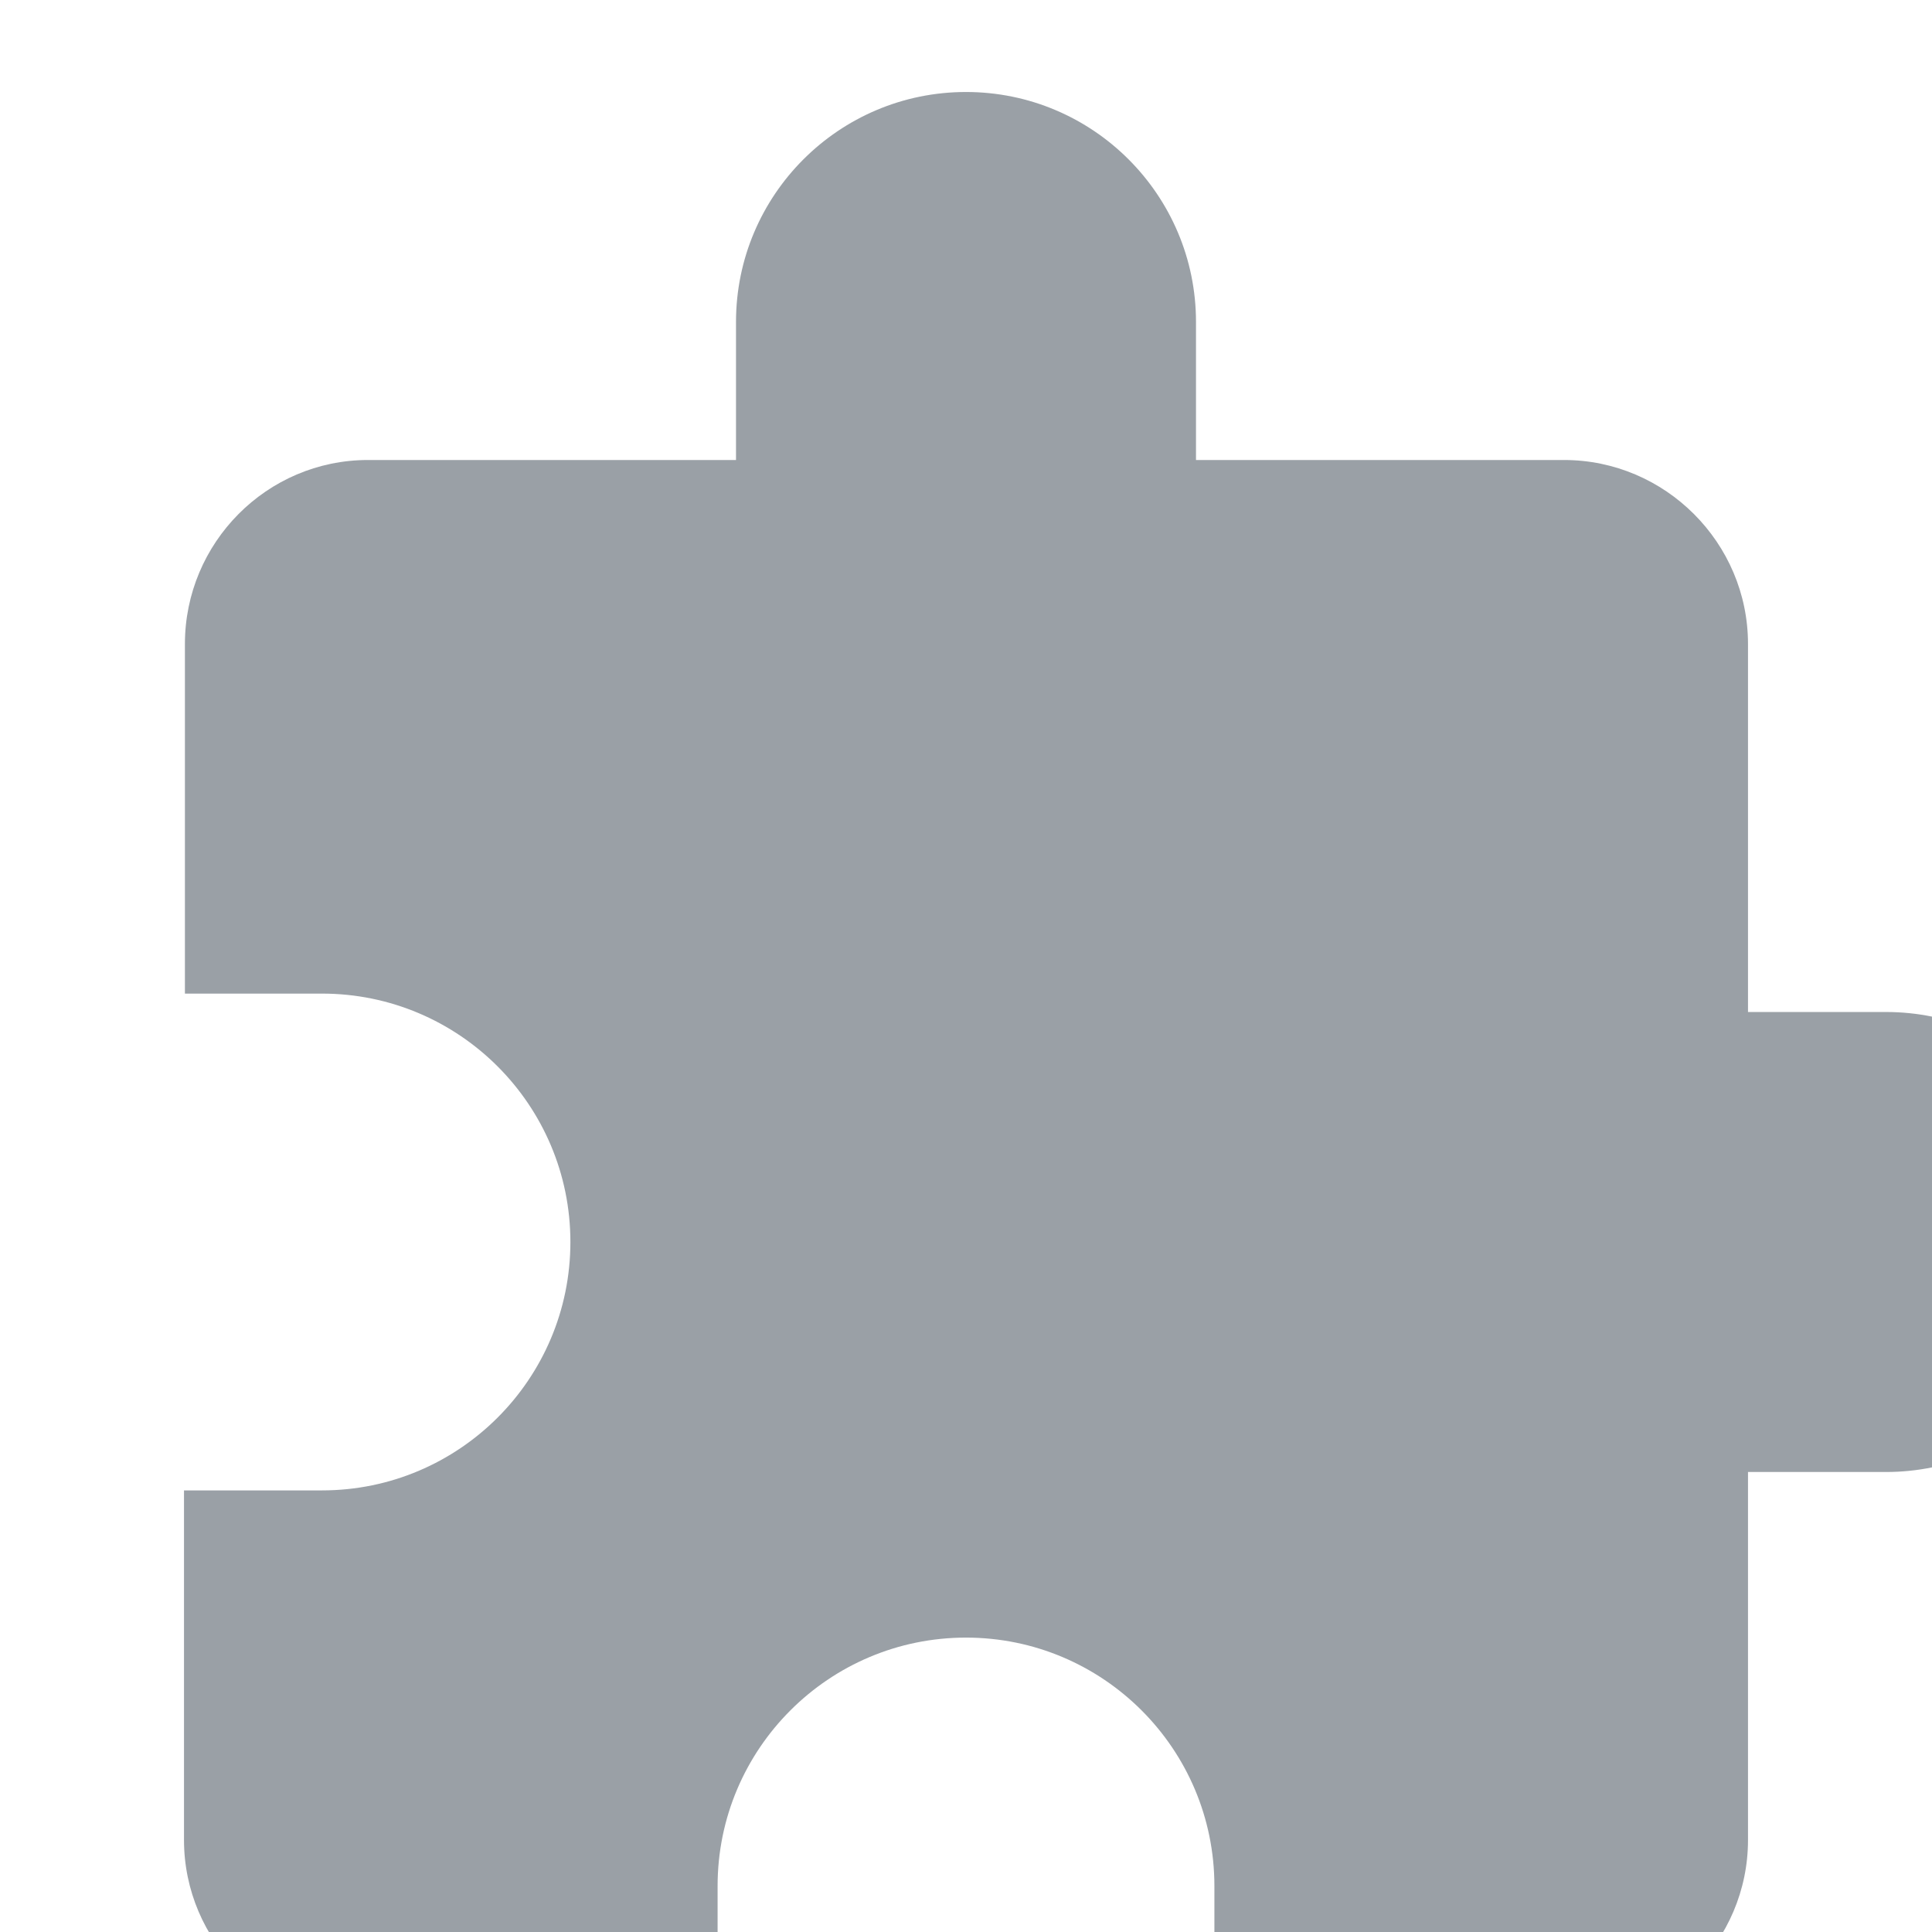
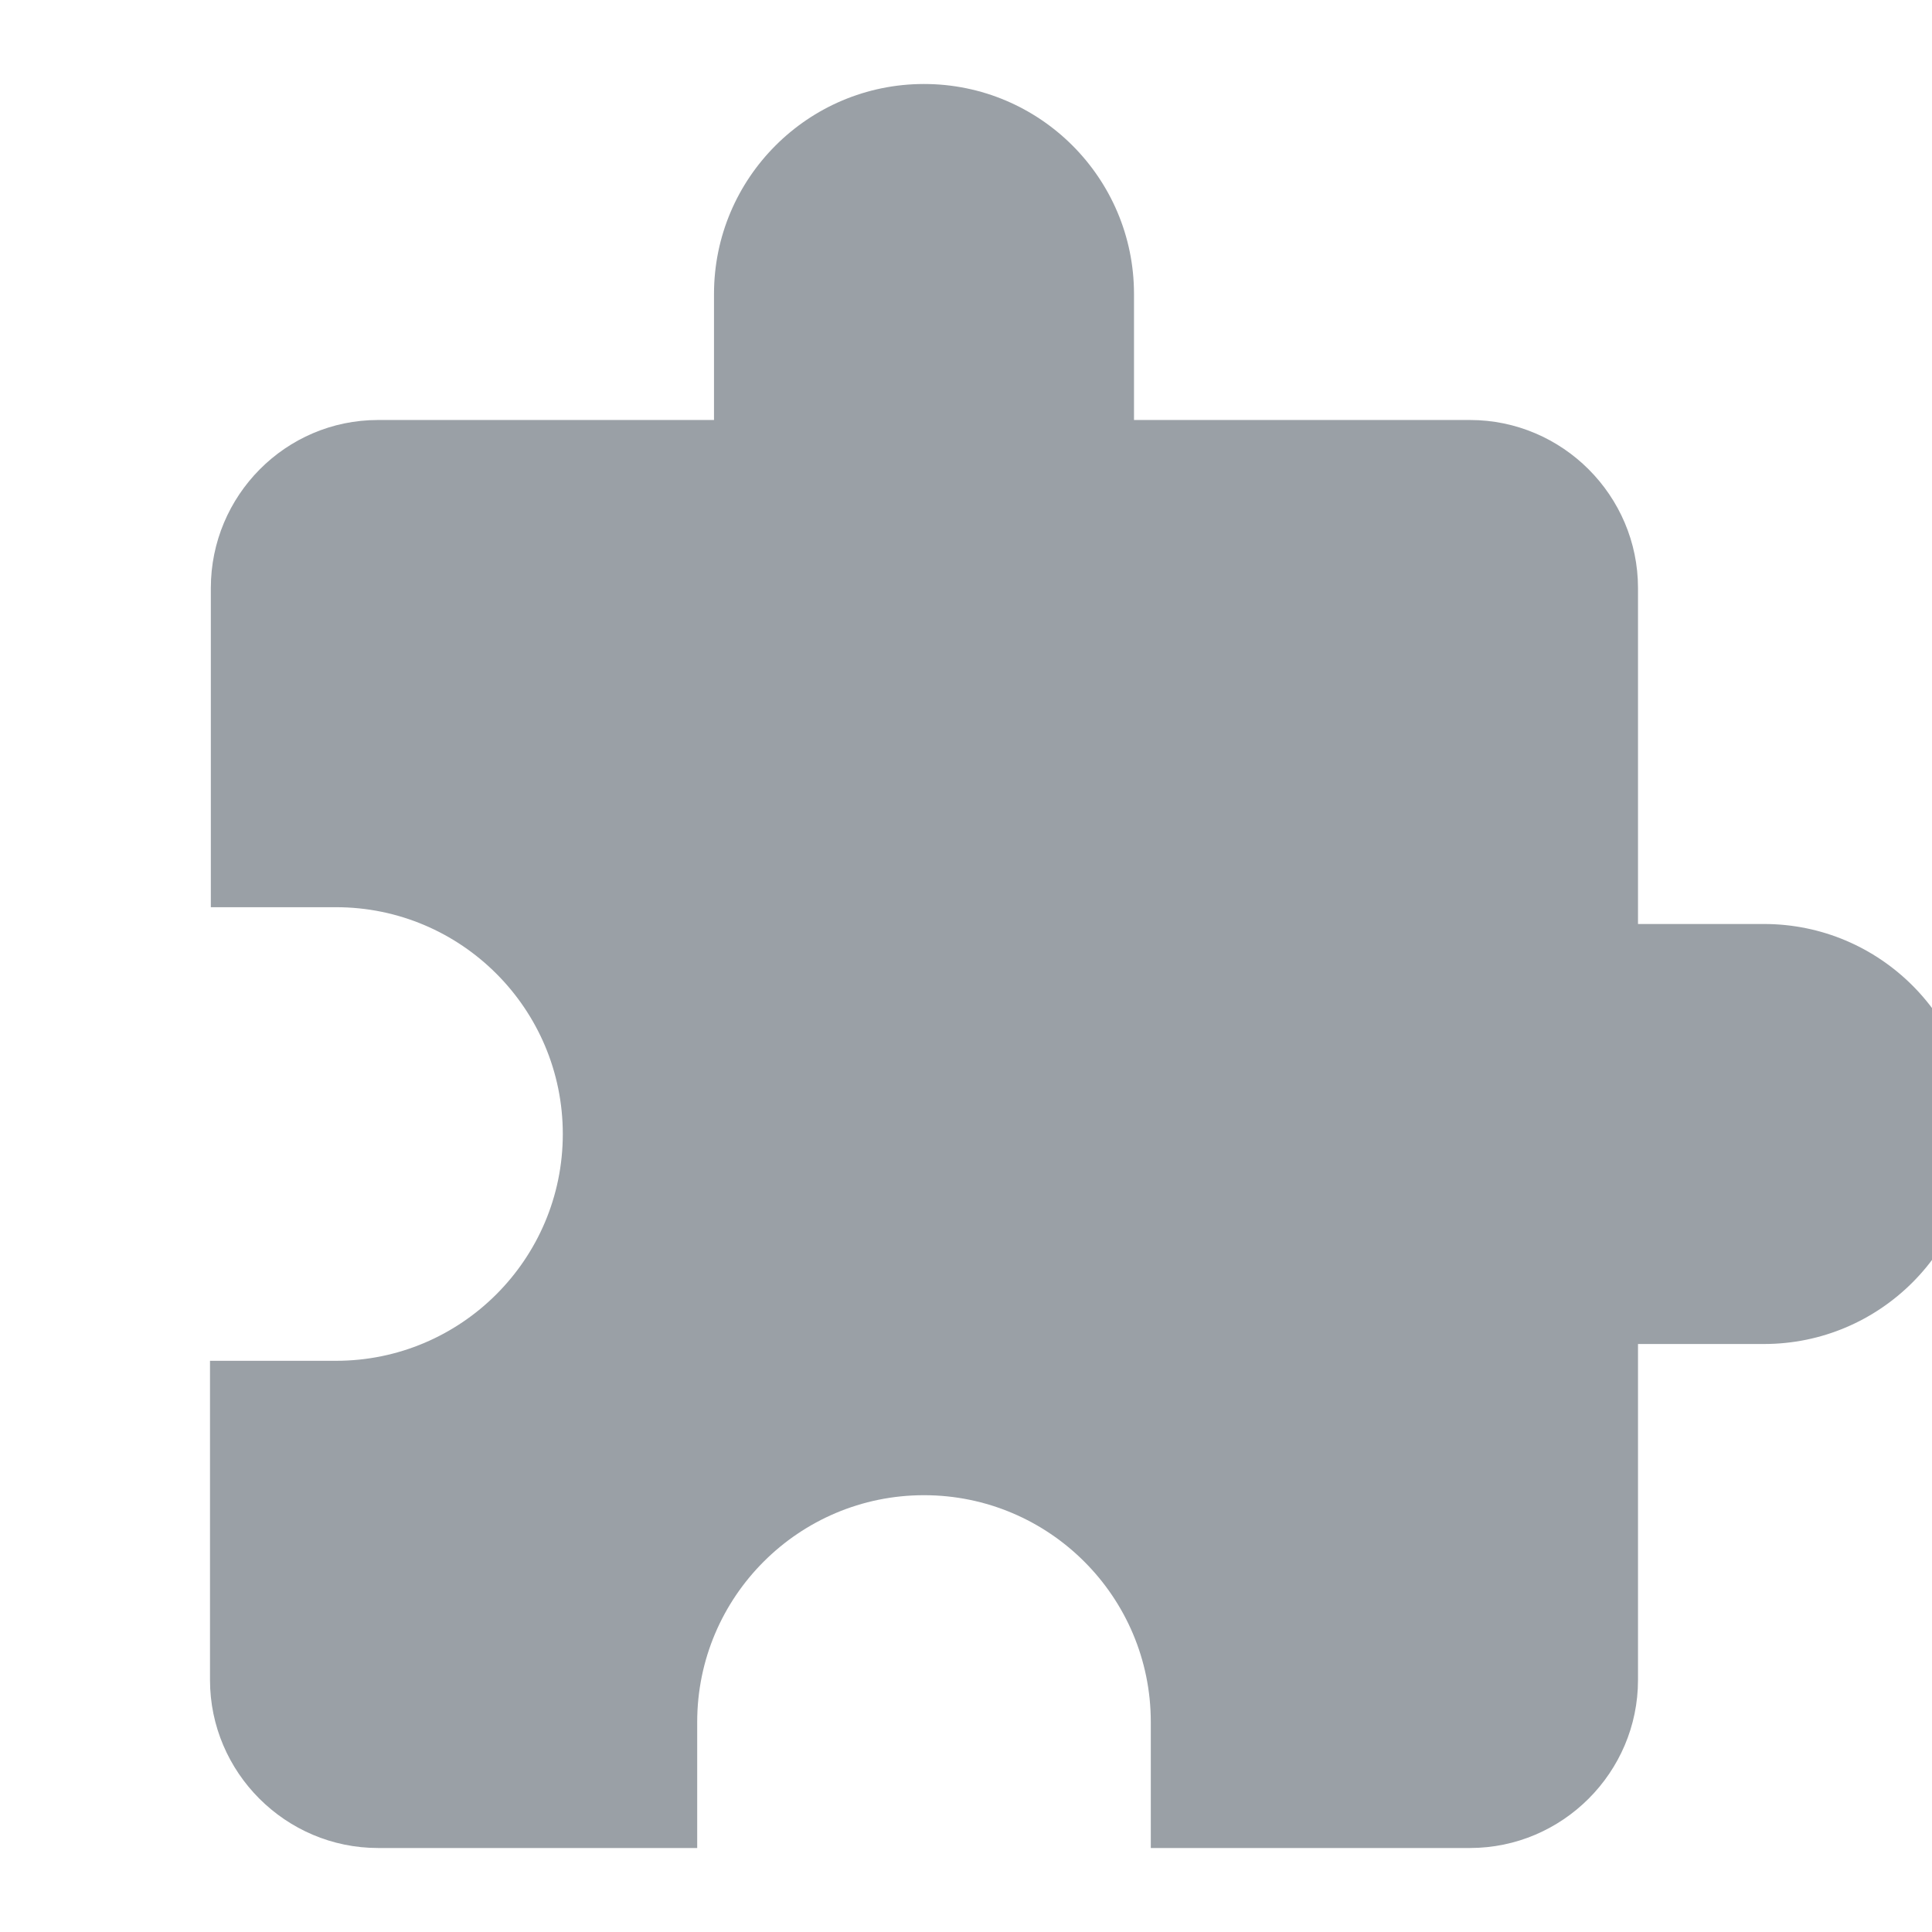
- <svg xmlns="http://www.w3.org/2000/svg" height="20px" viewBox="0 0 21 21" width="20px" fill="#9AA0A6">
+ <svg xmlns="http://www.w3.org/2000/svg" height="20px" viewBox="0 0 22 23" width="20px" fill="#9AA0A6">
  <path d="M0 0h24v24H0z" fill="none" />
  <path d="M20.5 11H19V7c0-1.1-.9-2-2-2h-4V3.5C13 2.12 11.88 1 10.5 1S8 2.12 8 3.5V5H4c-1.1 0-1.99.9-1.99 2v3.8H3.5c1.49 0 2.7 1.21 2.7 2.7s-1.21 2.7-2.7 2.7H2V20c0 1.1.9 2 2 2h3.8v-1.5c0-1.49 1.21-2.7 2.7-2.7 1.49 0 2.7 1.21 2.7 2.7V22H17c1.1 0 2-.9 2-2v-4h1.5c1.38 0 2.5-1.12 2.5-2.5S21.88 11 20.5 11z" />
</svg>
